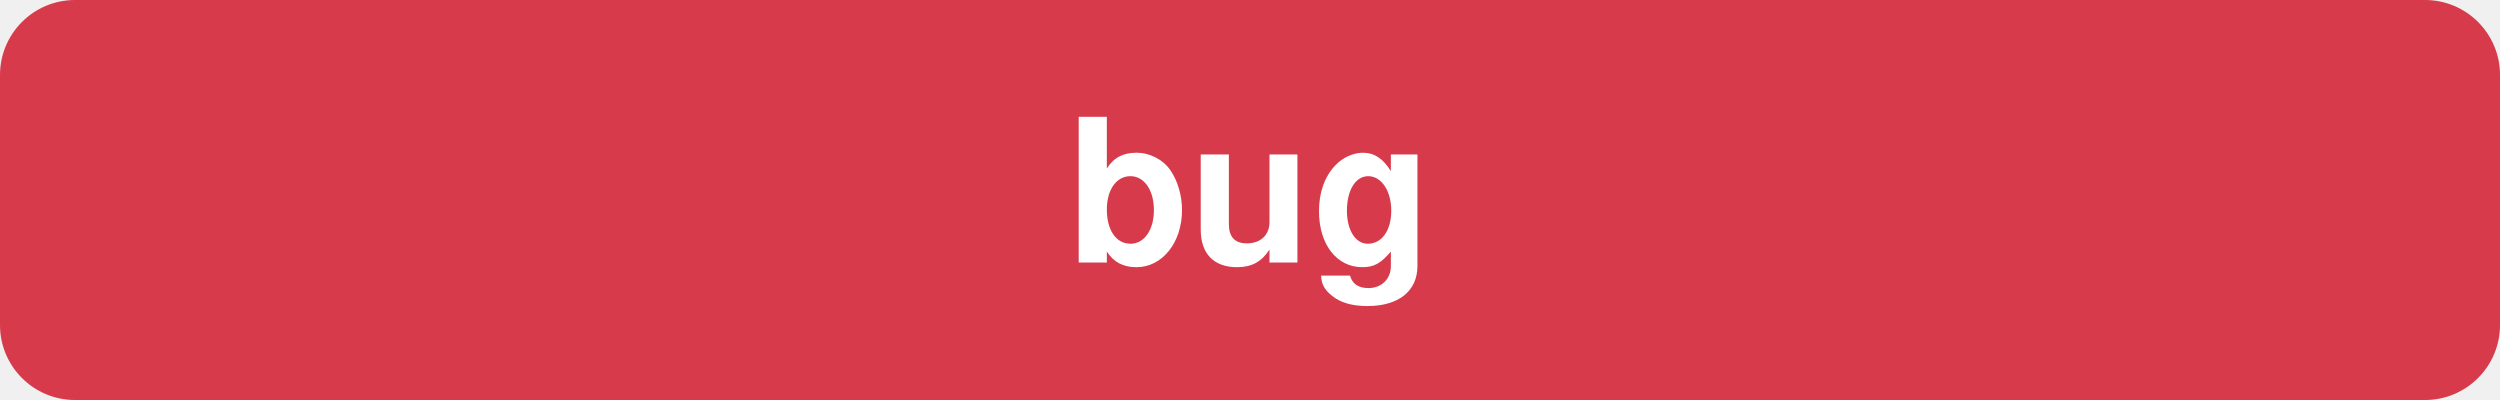
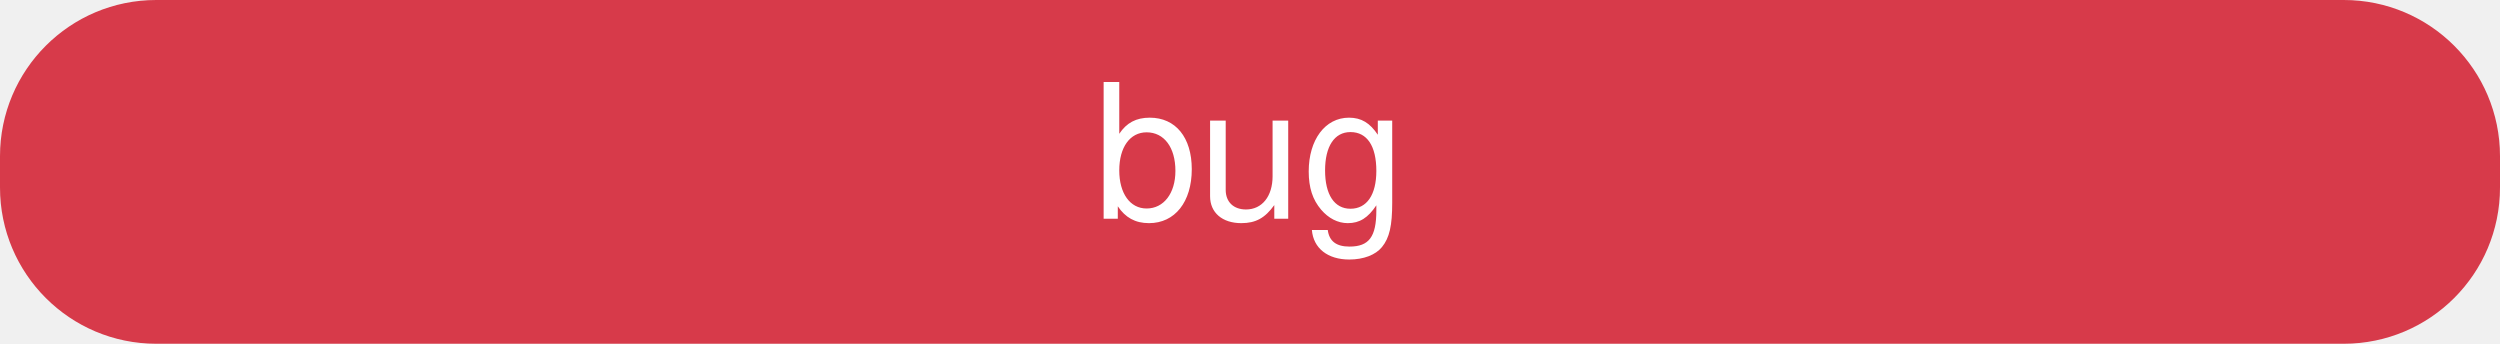
- <svg xmlns="http://www.w3.org/2000/svg" width="200" height="32">
+ <svg xmlns="http://www.w3.org/2000/svg" width="160" height="22">
  <clipPath id="a">
-     <rect width="200" height="32" rx="6" fill="#fff" />
+     <rect width="160" height="22" rx="10" fill="#fff" />
  </clipPath>
  <g clip-path="url(#a)">
-     <path fill="#d73a4a" d="M0 0h200v32H0z" />
+     <path fill="#d73a4a" d="M0 0h160v22H0z" />
  </g>
-   <g fill="#fff" font-family="Helvetica, arial, nimbussansl, liberationsans, freesans, clean, sans-serif" font-size="16" font-weight="600" text-anchor="middle">
-     <text x="100" y="21">bug</text>
+   <g fill="#fff" font-family="Helvetica, arial, nimbussansl, liberationsans, freesans, clean, sans-serif" font-size="12" font-weight="400" text-anchor="middle">
+     <text x="80" y="14">bug</text>
  </g>
</svg>
